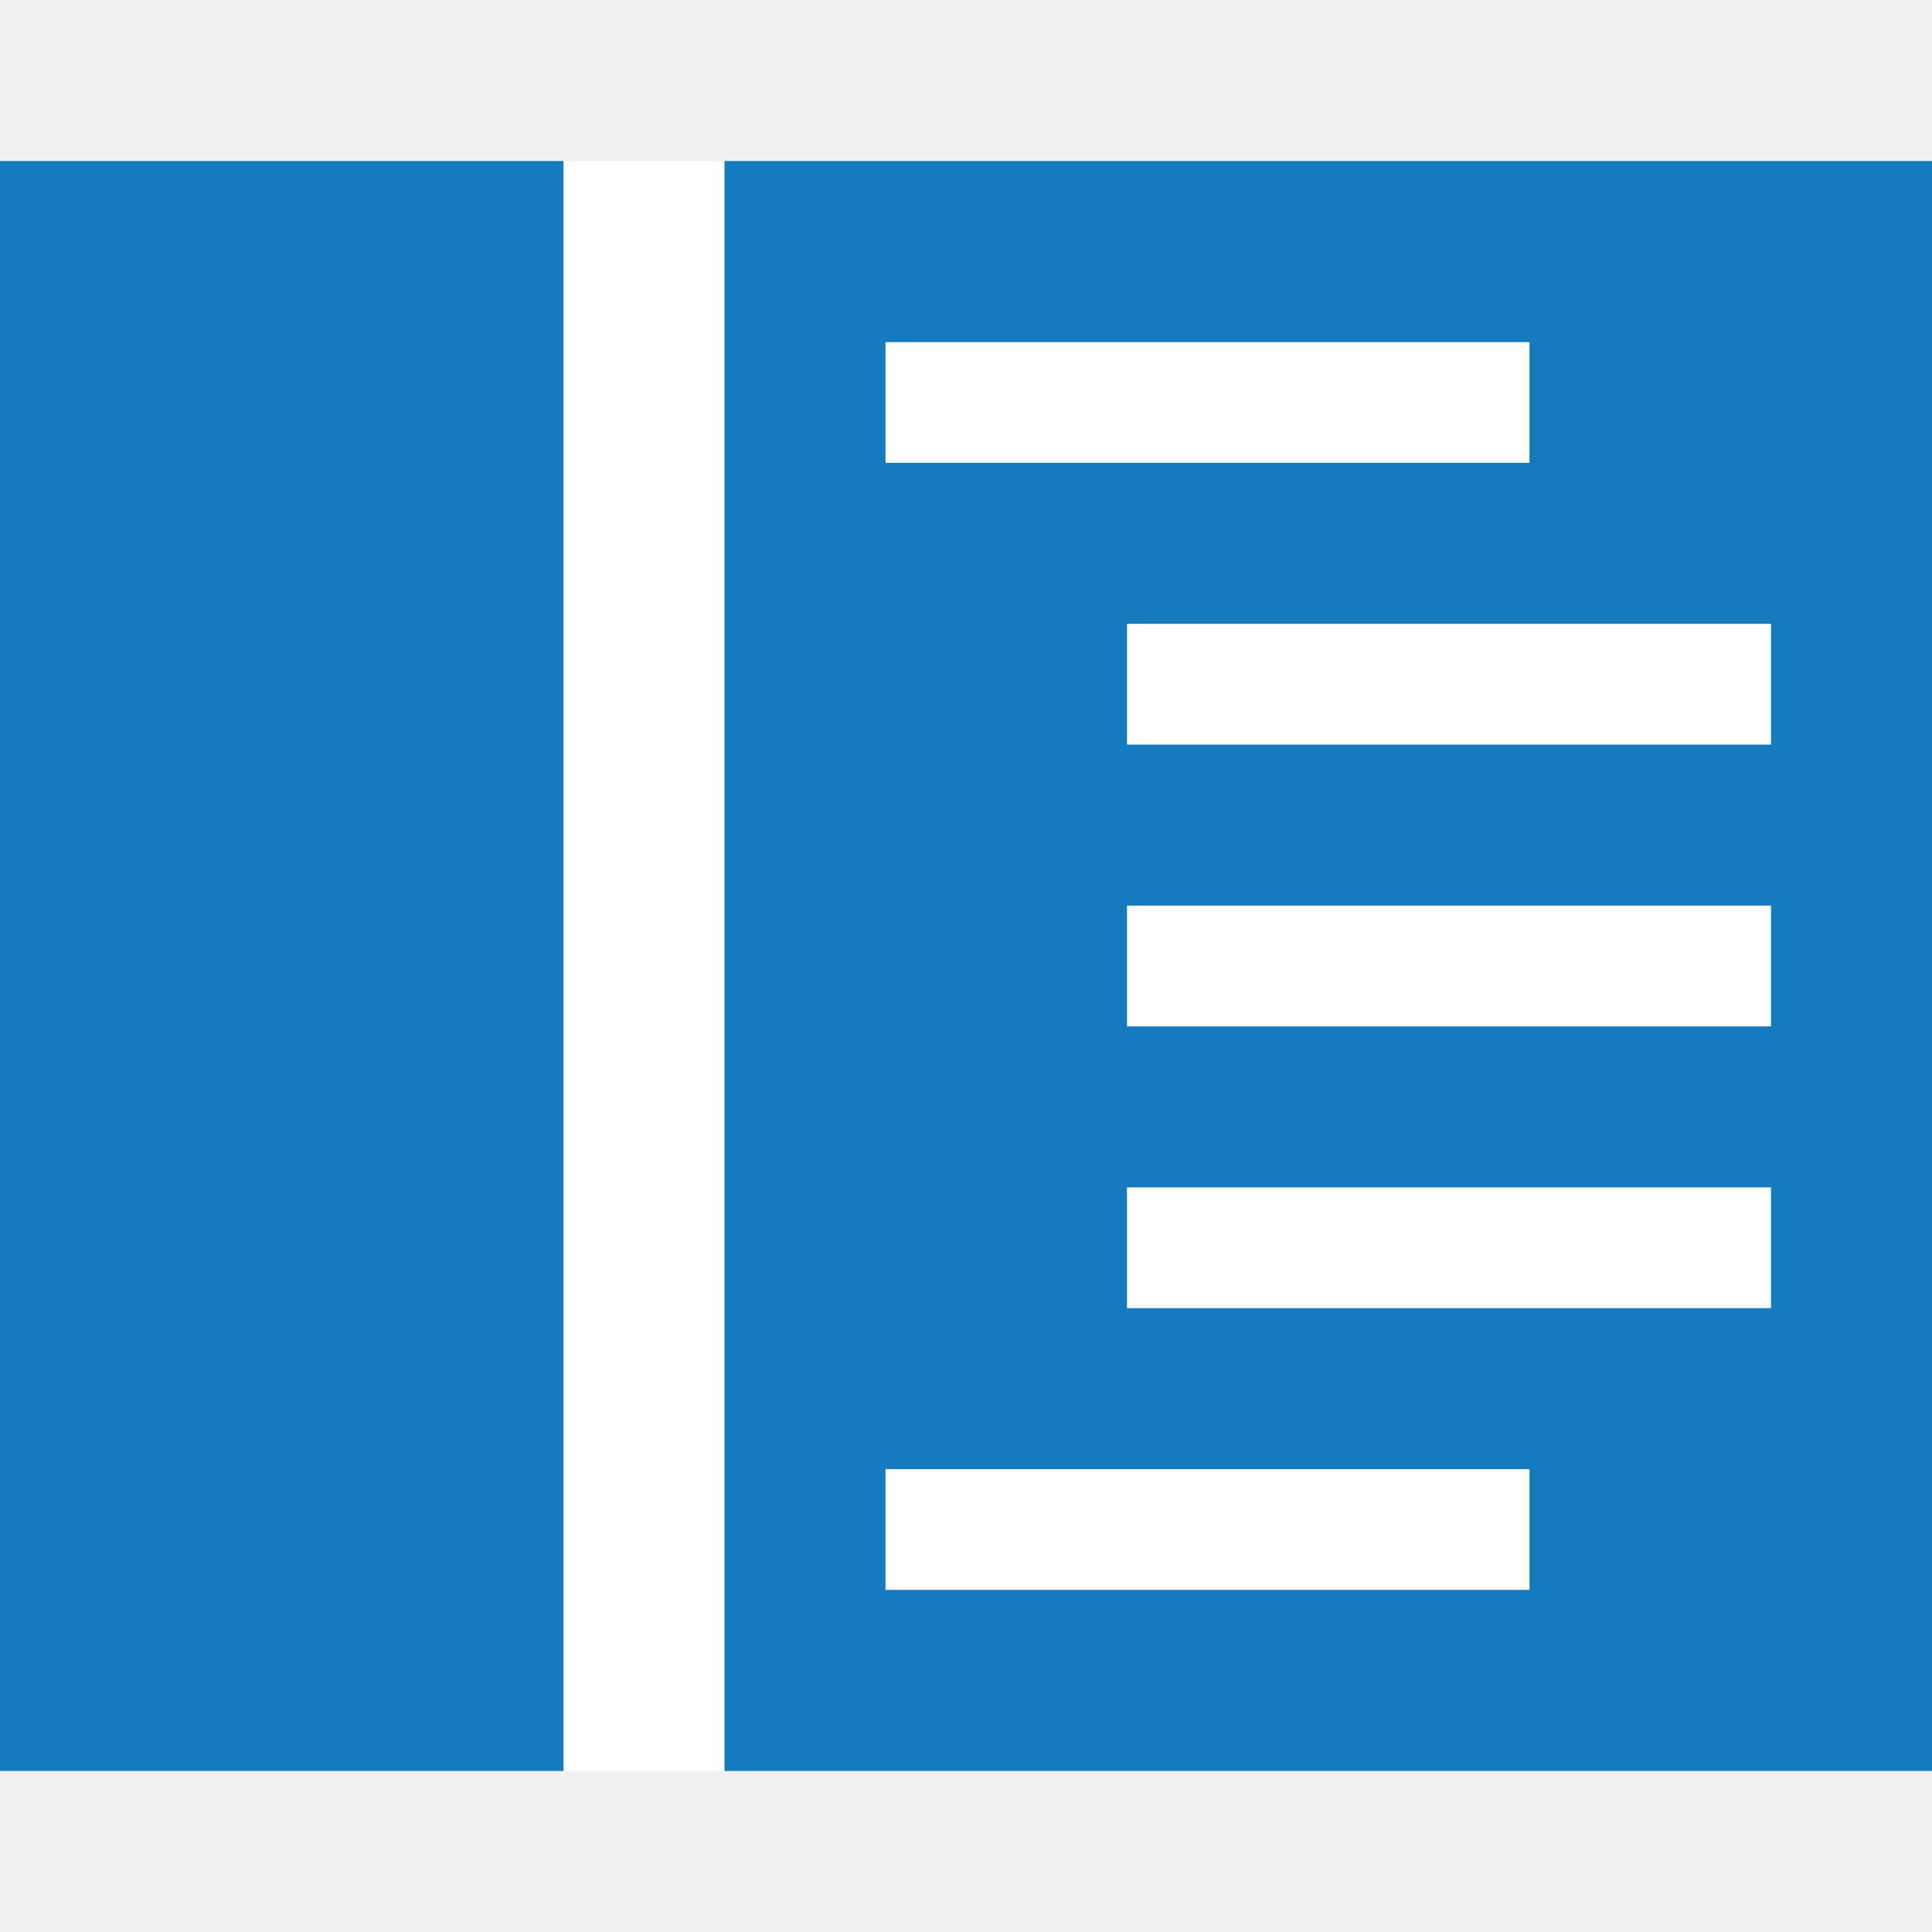
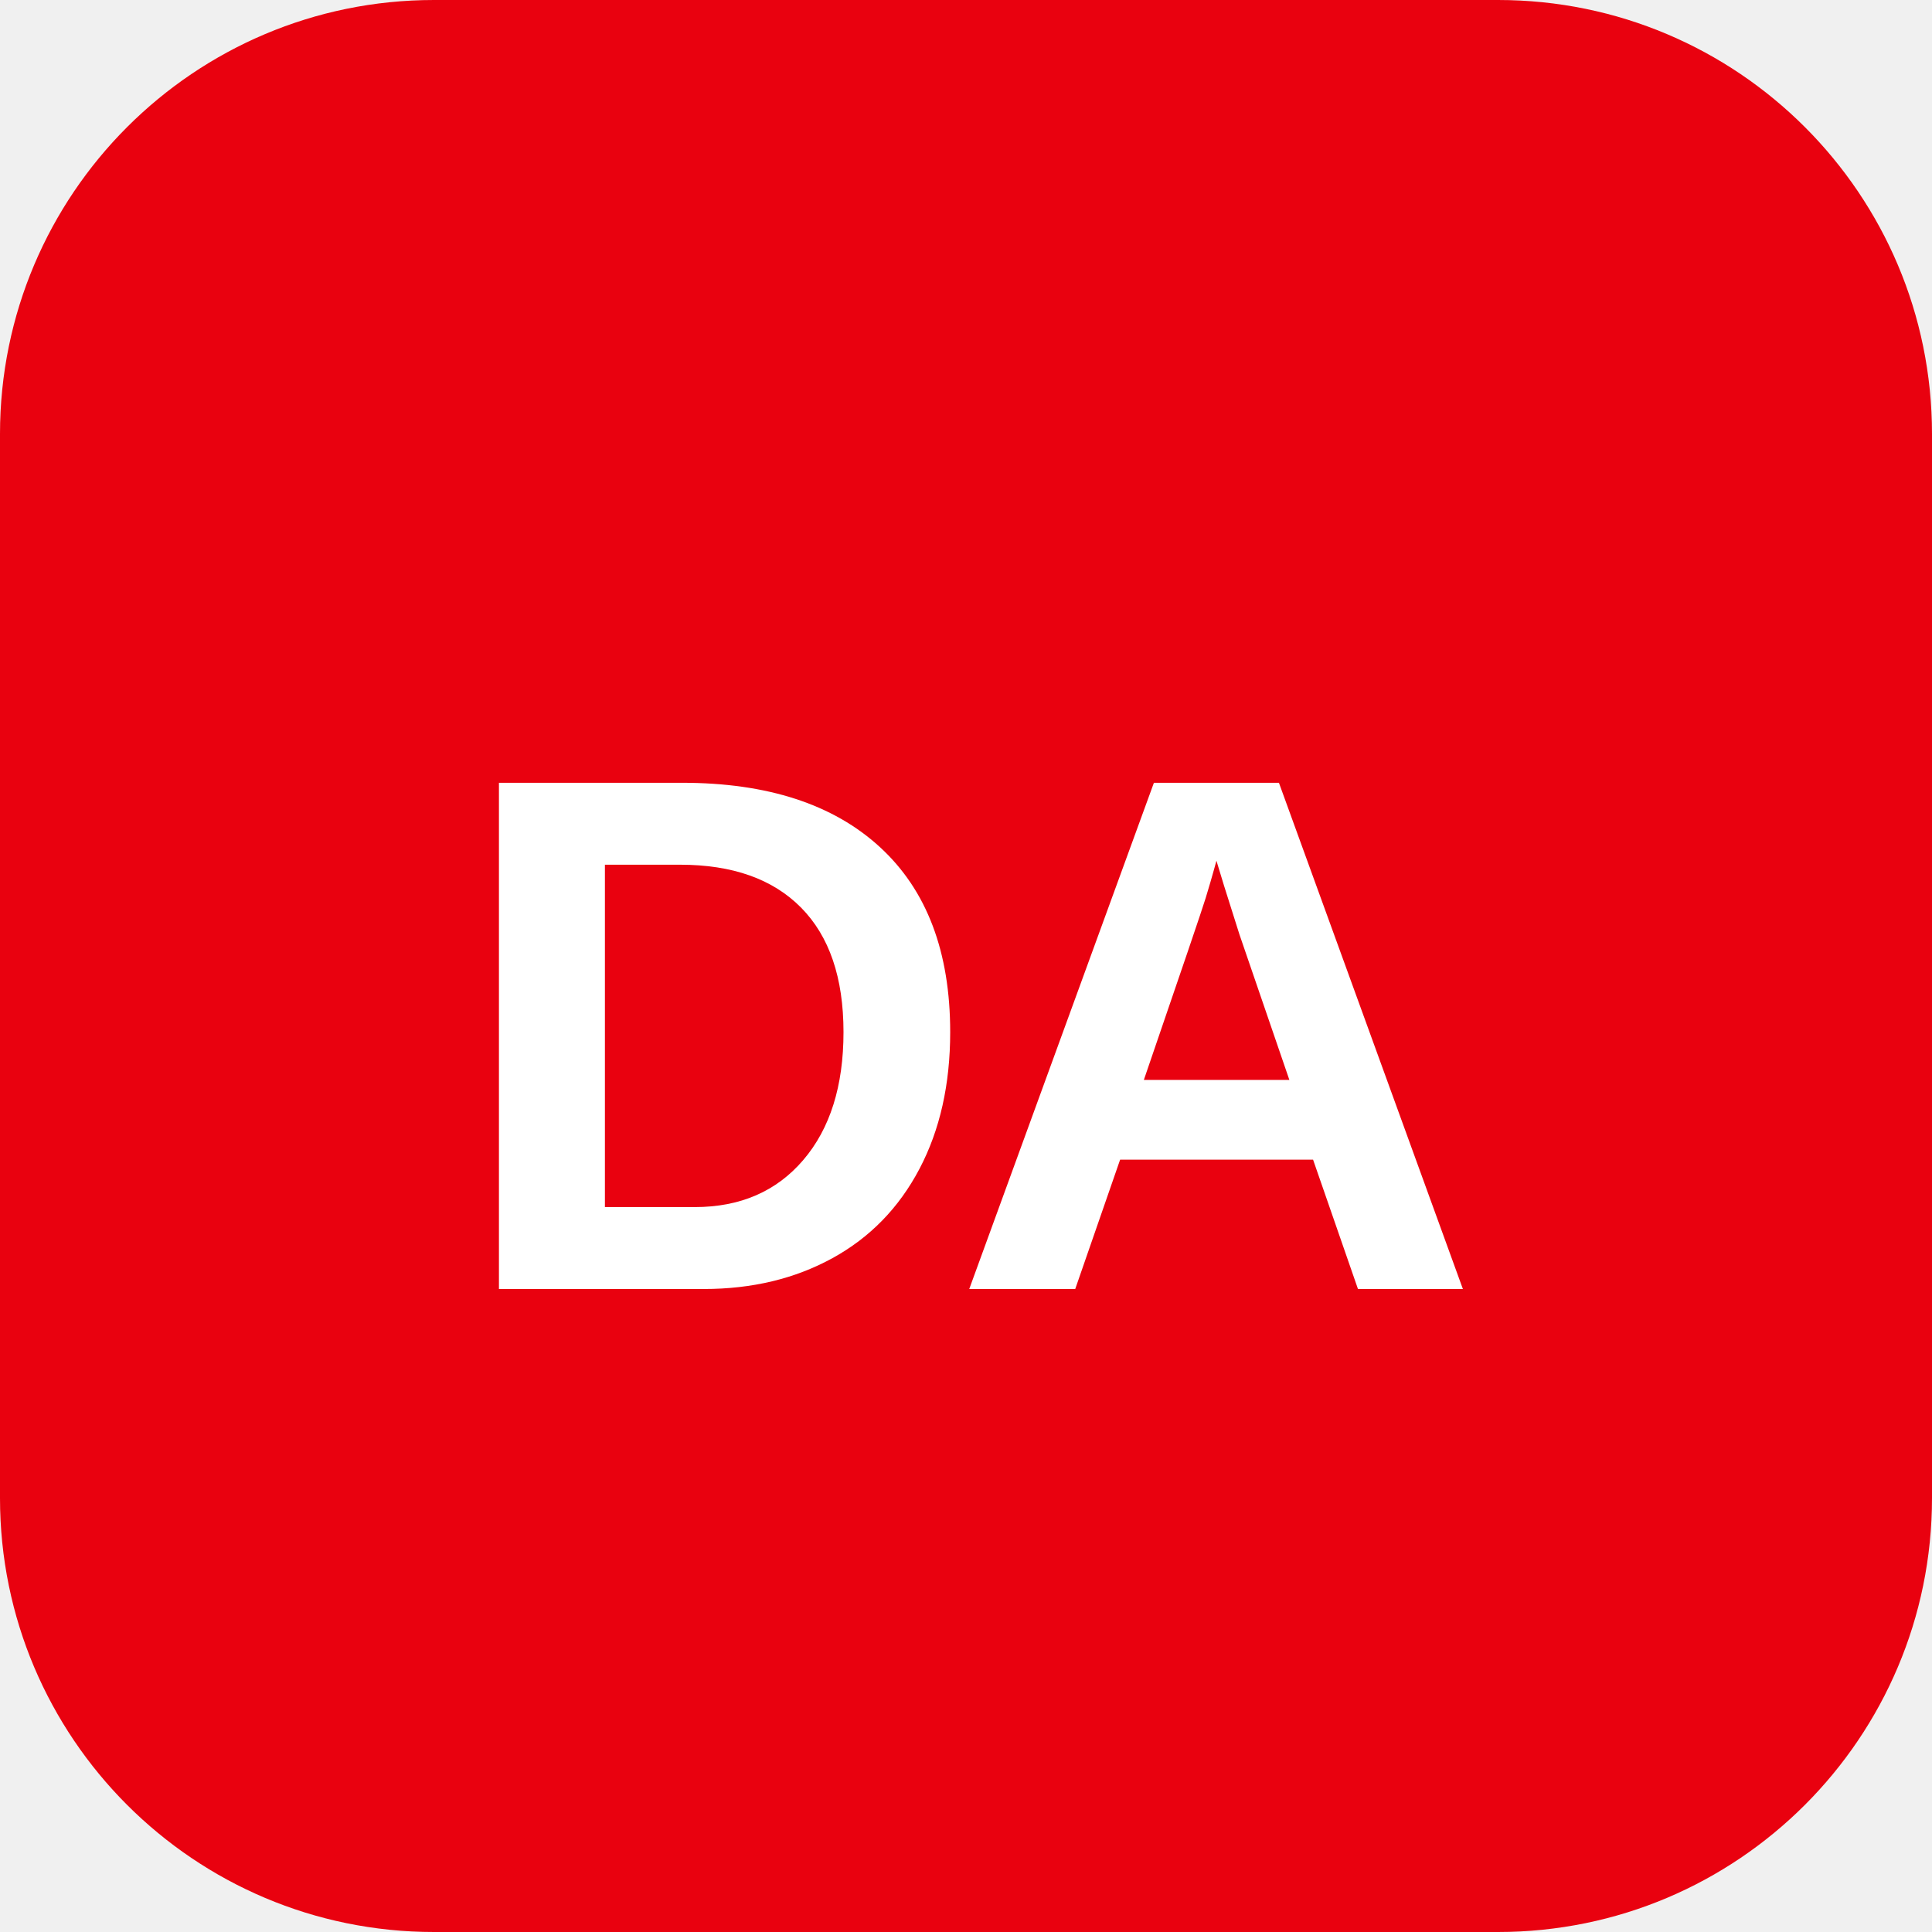
- <svg xmlns="http://www.w3.org/2000/svg" id="Layer_1" viewBox="0 0 1024 1024">
-   <style>.st0{fill:#f6f6f6;fill-opacity:0}.st1{fill:#fff}.st2{fill:#167abf}</style>
-   <path class="st0" d="M1024 1024H0V0h1024v1024z" />
-   <path class="st1" d="M1024 85.333v853.333H0V85.333h1024z" />
-   <path class="st2" d="M0 85.333h298.667v853.333H0V85.333zm1024 0v853.333H384V85.333h640zm-554.667 160h341.333v-64H469.333v64zm341.334 533.334H469.333v64h341.333l.001-64zm128-149.334H597.333v64h341.333l.001-64zm0-149.333H597.333v64h341.333l.001-64zm0-149.333H597.333v64h341.333l.001-64z" />
+ <svg xmlns="http://www.w3.org/2000/svg" viewBox="0 0 1024 1024">
+   <rect width="1024" height="1024" rx="230" ry="230" fill="#E9010F" />
+   <text x="512" y="548" text-anchor="middle" dominant-baseline="central" font-family="Segoe UI, Arial, Helvetica, sans-serif" font-weight="700" font-size="390" fill="#FFFFFF" letter-spacing="-16">DA</text>
</svg>
